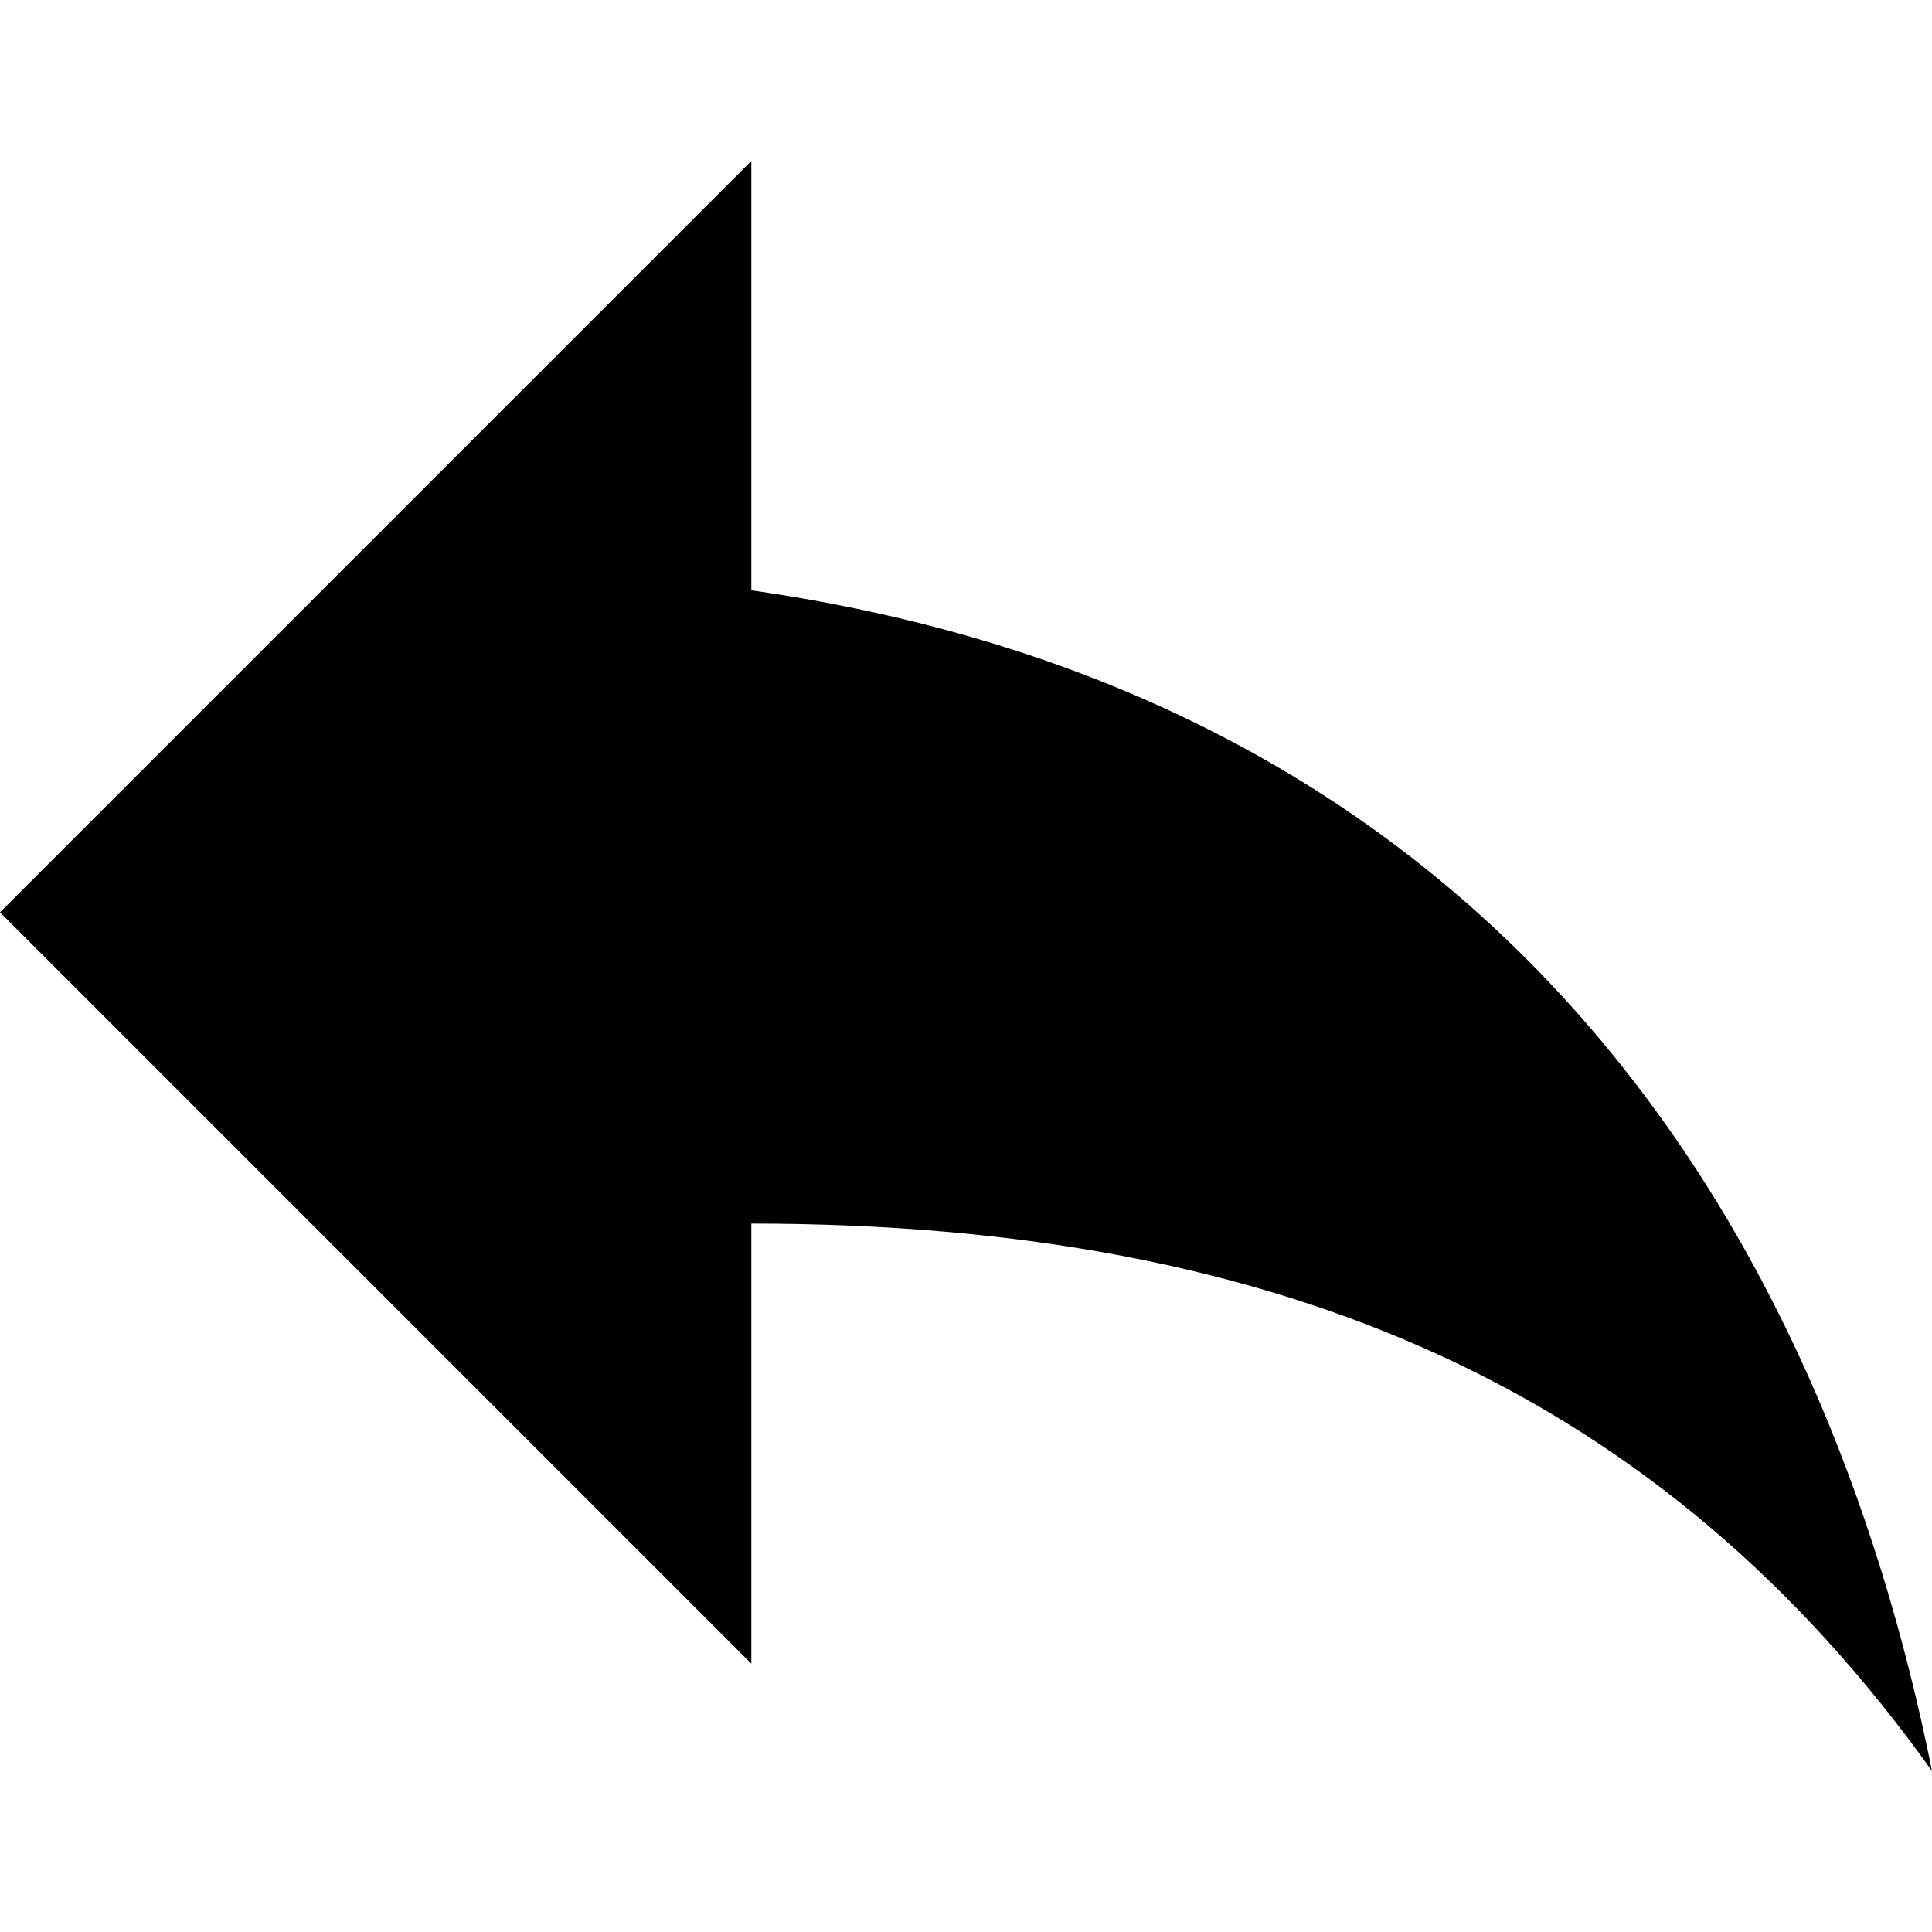
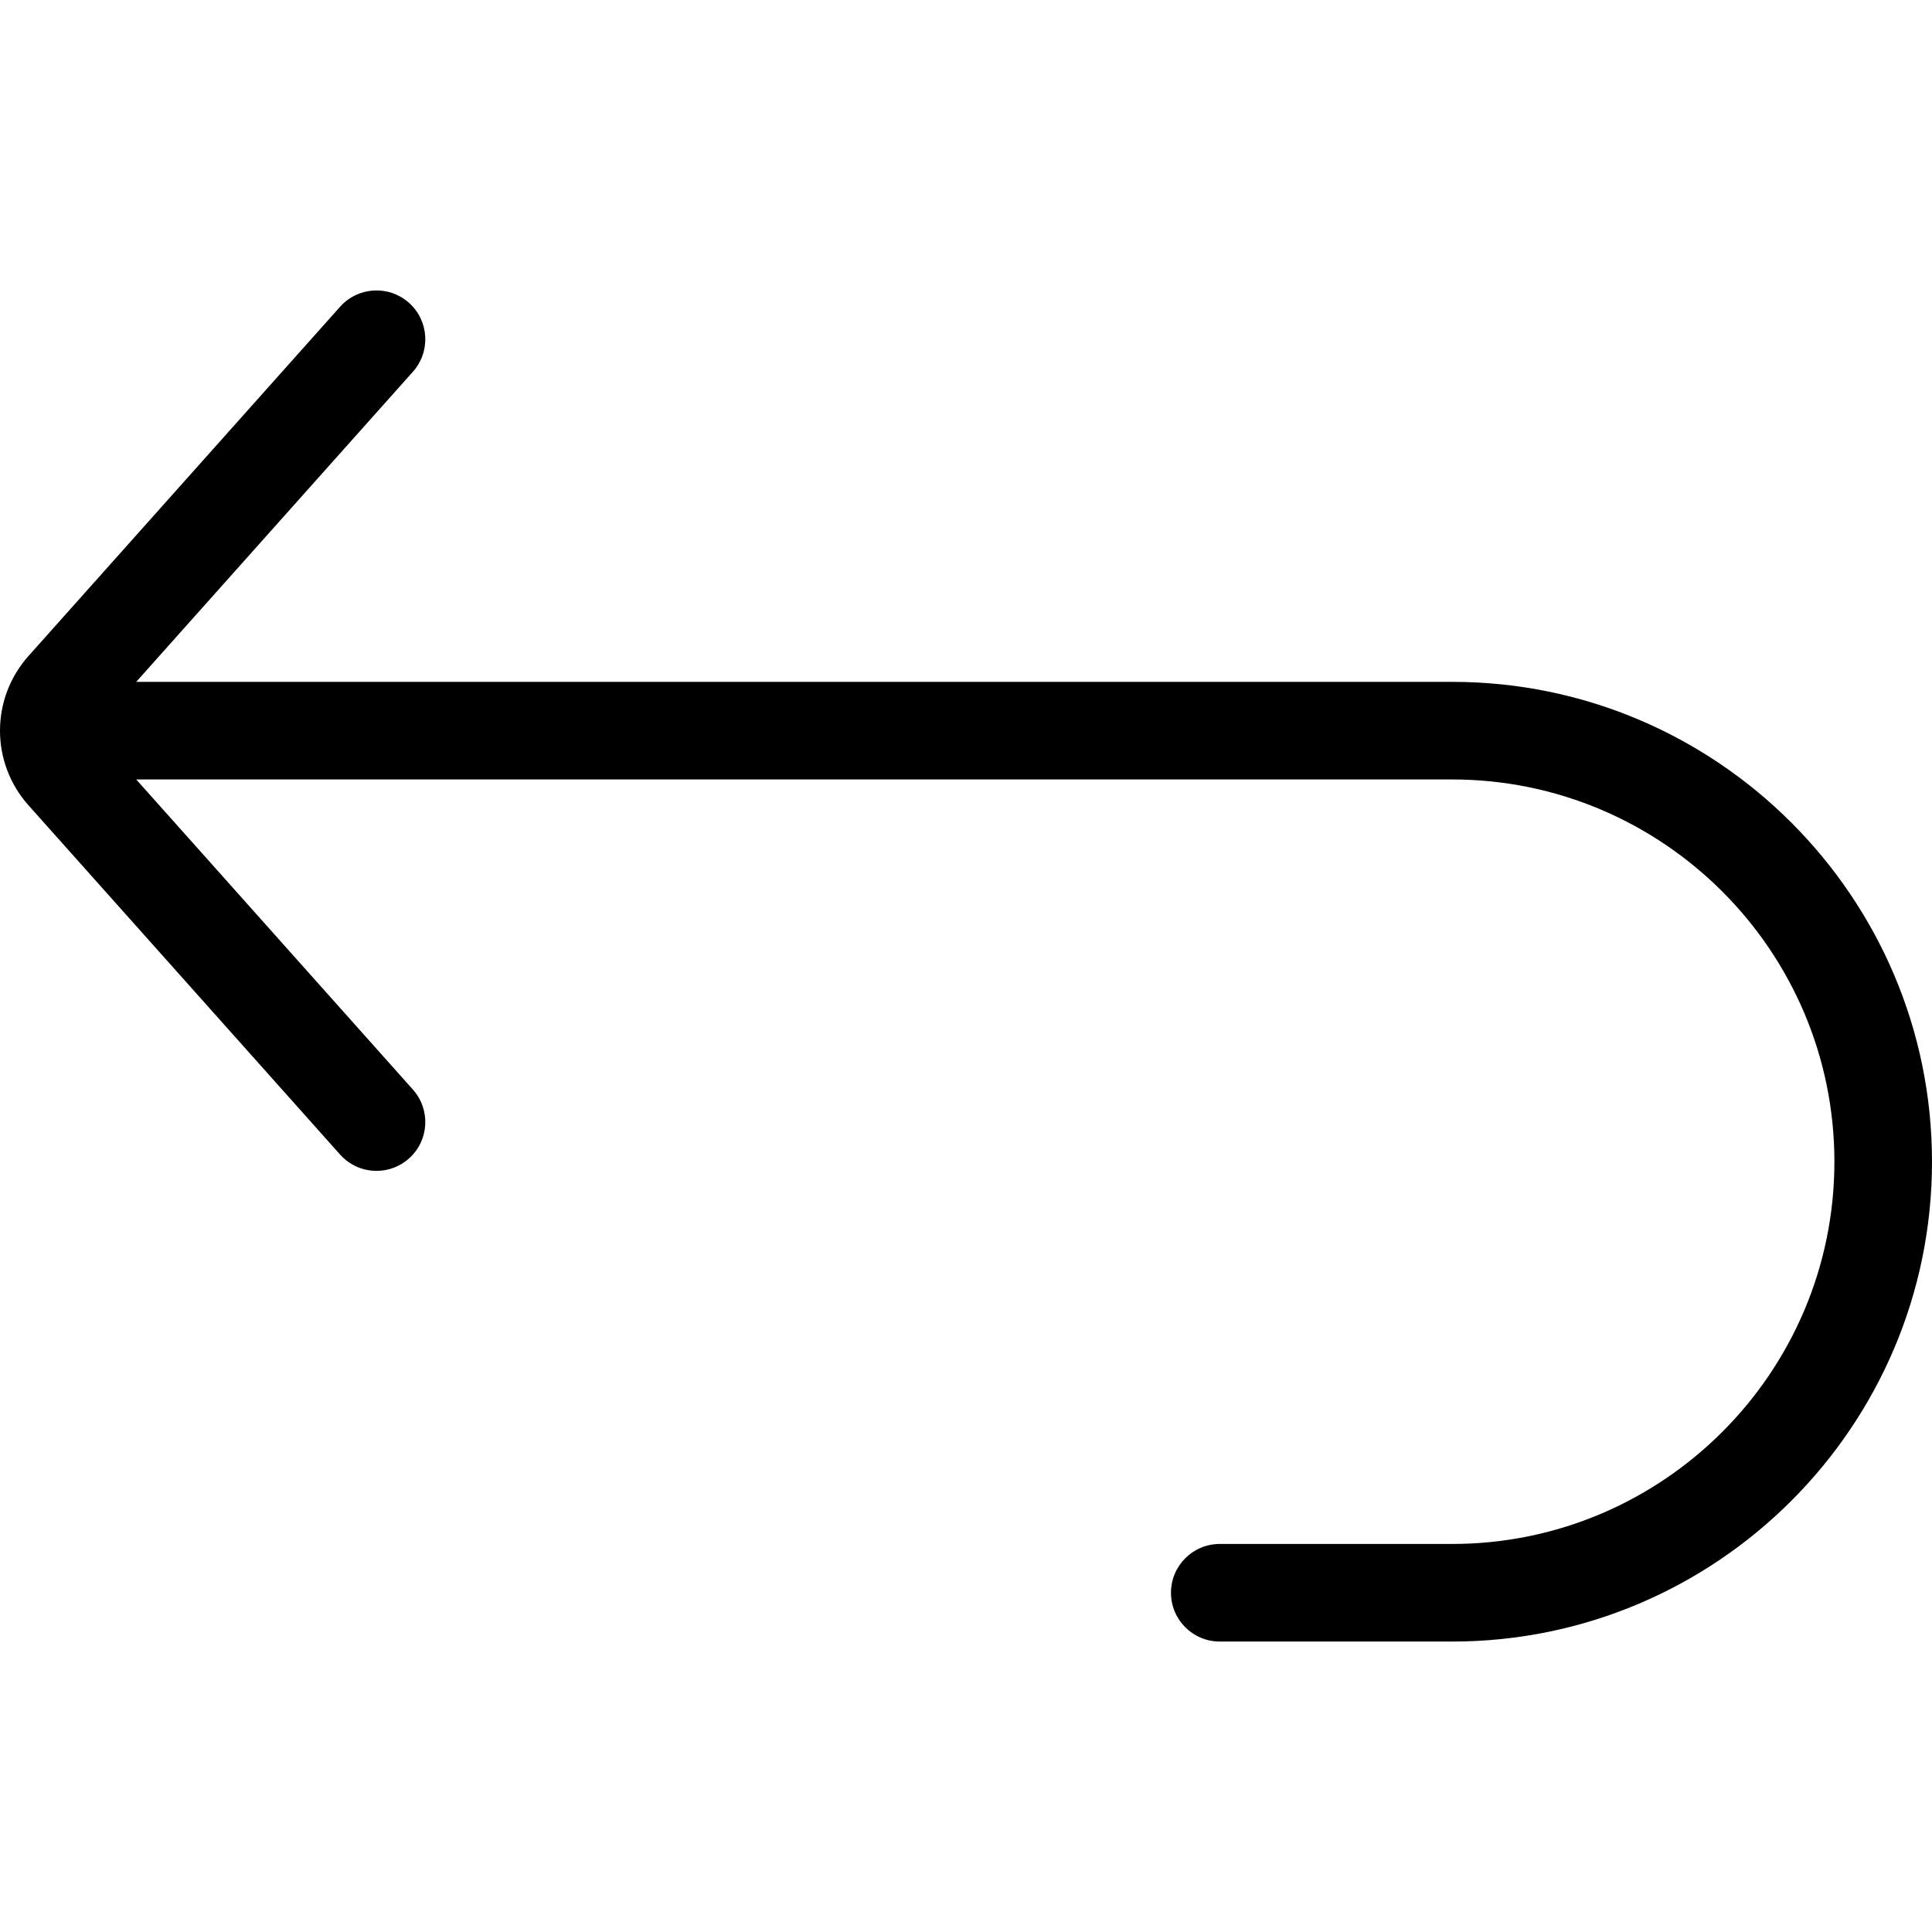
- <svg xmlns="http://www.w3.org/2000/svg" version="1.1" id="Capa_1" x="0px" y="0px" width="459px" height="459px" viewBox="0 0 459 459" style="enable-background:new 0 0 459 459;" xml:space="preserve">
+ <svg xmlns="http://www.w3.org/2000/svg" version="1.1" id="Layer_1" x="0px" y="0px" viewBox="0 0 512.001 512.001" style="enable-background:new 0 0 512.001 512.001;" xml:space="preserve">
  <g>
-     <g id="reply">
-       <path d="M178.5,140.25v-102L0,216.75l178.5,178.5V290.7c127.5,0,216.75,40.8,280.5,130.05C433.5,293.25,357,165.75,178.5,140.25z" />
+     <g>
+       <path d="M384.834,180.699c-0.698,0-348.733,0-348.733,0l73.326-82.187c4.755-5.33,4.289-13.505-1.041-18.26    c-5.328-4.754-13.505-4.29-18.26,1.041l-82.582,92.56c-10.059,11.278-10.058,28.282,0.001,39.557l82.582,92.561    c2.556,2.865,6.097,4.323,9.654,4.323c3.064,0,6.139-1.083,8.606-3.282c5.33-4.755,5.795-12.93,1.041-18.26l-73.326-82.188    c0,0,348.034,0,348.733,0c55.858,0,101.3,45.444,101.3,101.3s-45.443,101.3-101.3,101.3h-61.58    c-7.143,0-12.933,5.791-12.933,12.933c0,7.142,5.79,12.933,12.933,12.933h61.58c70.12,0,127.166-57.046,127.166-127.166    C512,237.745,454.954,180.699,384.834,180.699z" />
    </g>
  </g>
  <g>
</g>
  <g>
</g>
  <g>
</g>
  <g>
</g>
  <g>
</g>
  <g>
</g>
  <g>
</g>
  <g>
</g>
  <g>
</g>
  <g>
</g>
  <g>
</g>
  <g>
</g>
  <g>
</g>
  <g>
</g>
  <g>
</g>
</svg>
